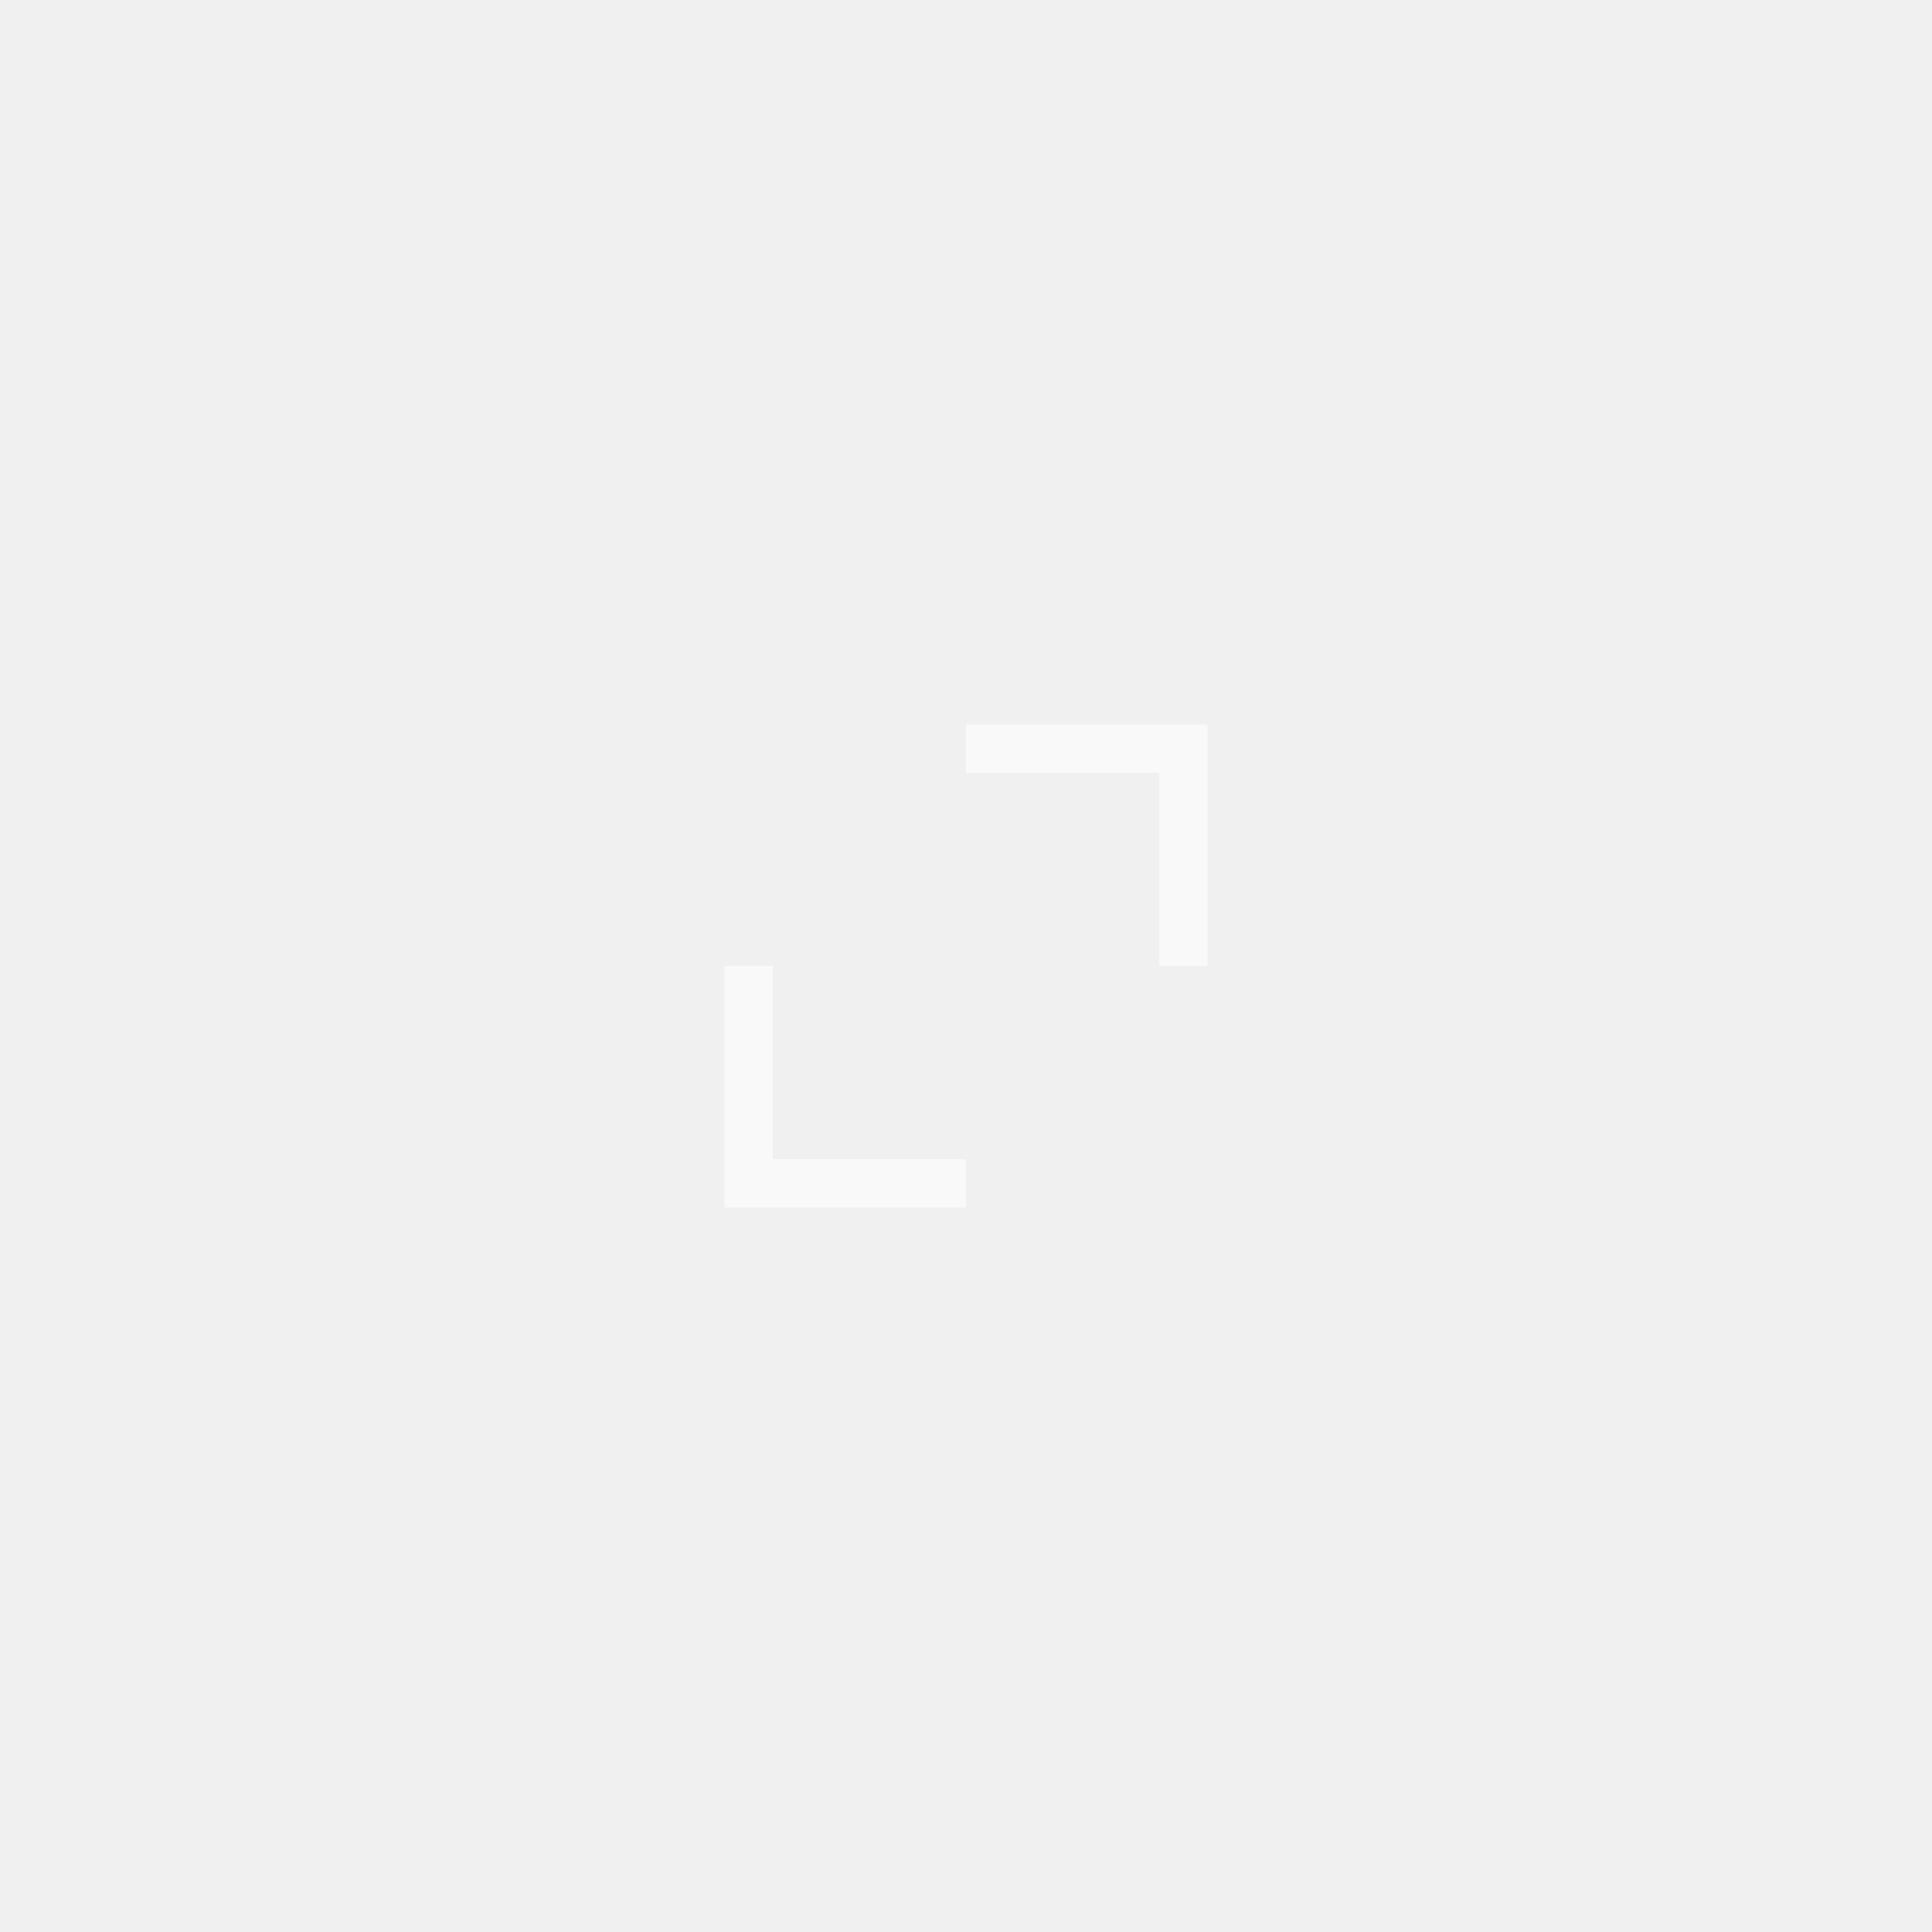
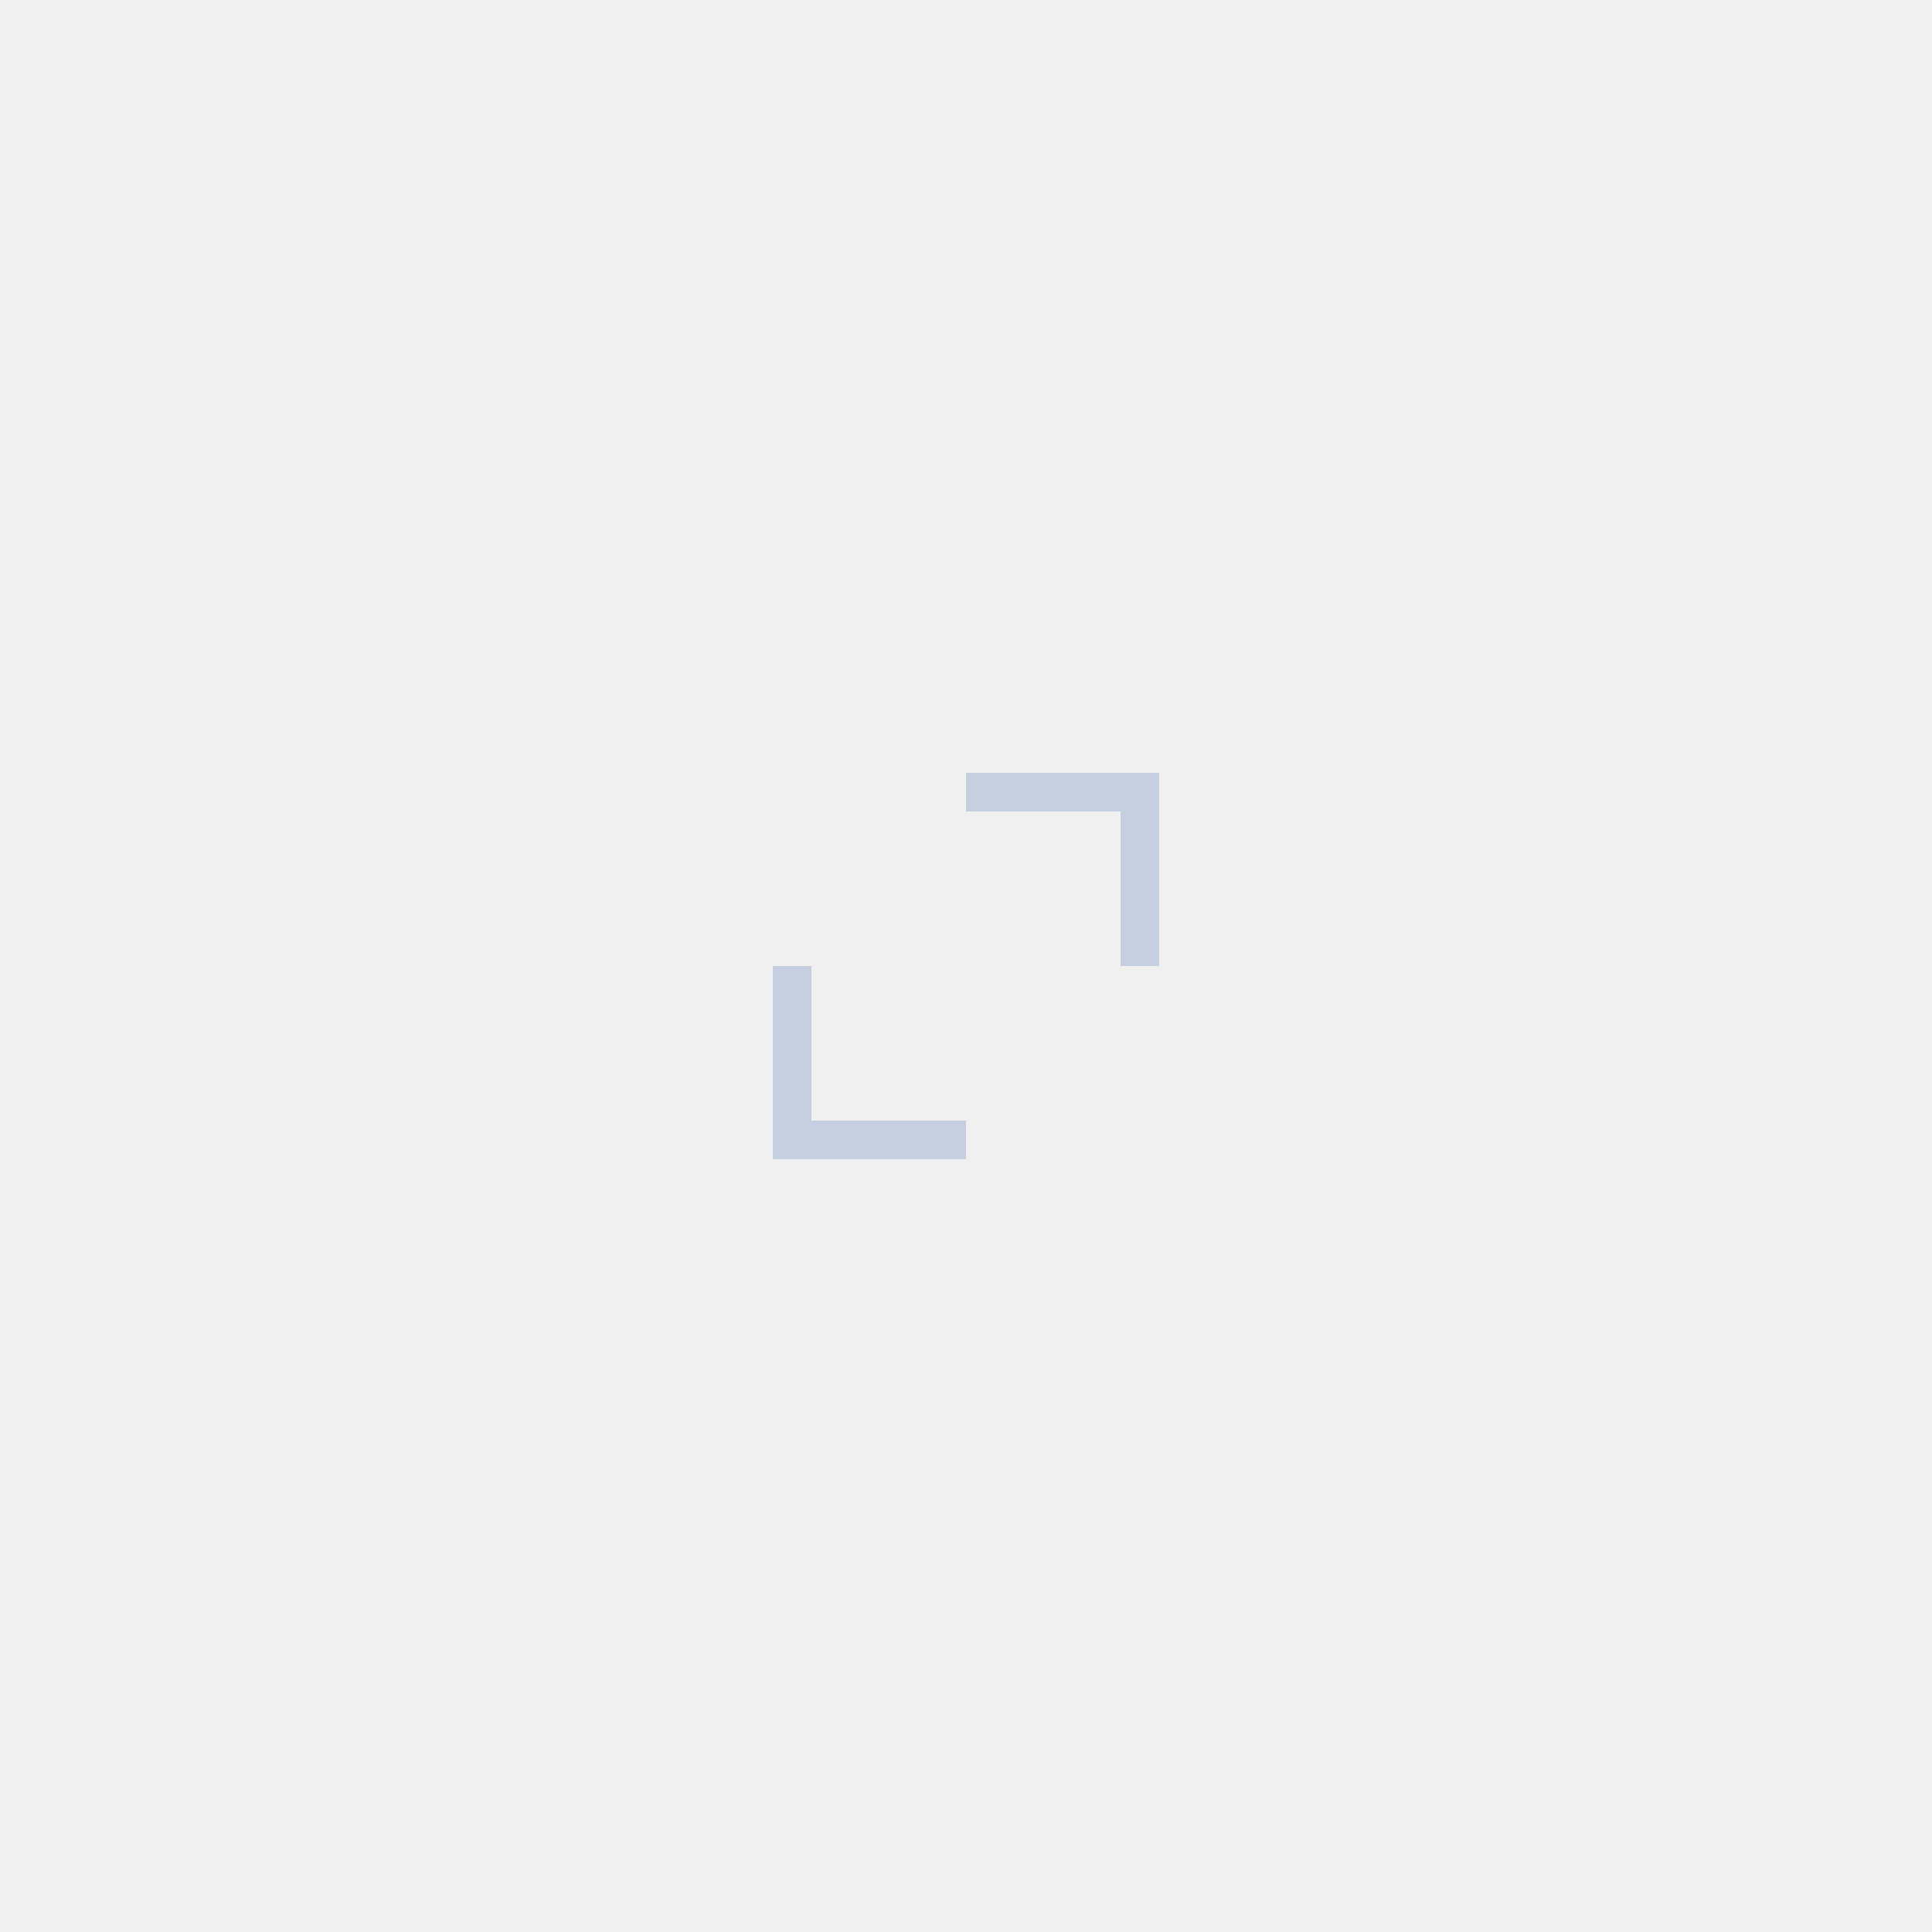
- <svg xmlns="http://www.w3.org/2000/svg" width="40" height="40" viewBox="0 0 40 40">
-   <g fill="none" fill-rule="evenodd">
-     <rect width="40" height="40" fill="#000" fill-opacity=".289" opacity="0" />
-     <path fill="#FFF" d="M24,20 L24,16 L20,16 L20,15 L25,15 L25,20 L24,20 Z M16,20 L16,24 L20,24 L20,25 L15,25 L15,20 L16,20 Z" opacity=".6" />
+ <svg xmlns="http://www.w3.org/2000/svg" width="50px" height="50px" viewBox="0 0 50 50" version="1.1">
+   <g id="页面-1" stroke="none" stroke-width="1" fill="none" fill-rule="evenodd">
+     <g id="第三方标题栏40-24" transform="translate(-977, -408)">
+       <g id="dark-50" transform="translate(853, 31)">
+         <g id="fullscreen_normal" transform="translate(124, 377)">
+           <rect id="矩形" fill-opacity="0.1" fill="#FFFFFF" fill-rule="nonzero" opacity="0" x="0" y="0" width="50" height="50" />
+           <path d="M29,25 L29,21 L25,21 L25,20 L30,20 L30,25 L29,25 Z M21,25 L21,29 L25,29 L25,30 L20,30 L20,25 L21,25 Z" id="形状" fill="#C5CFE0" />
+         </g>
+       </g>
+     </g>
  </g>
</svg>
